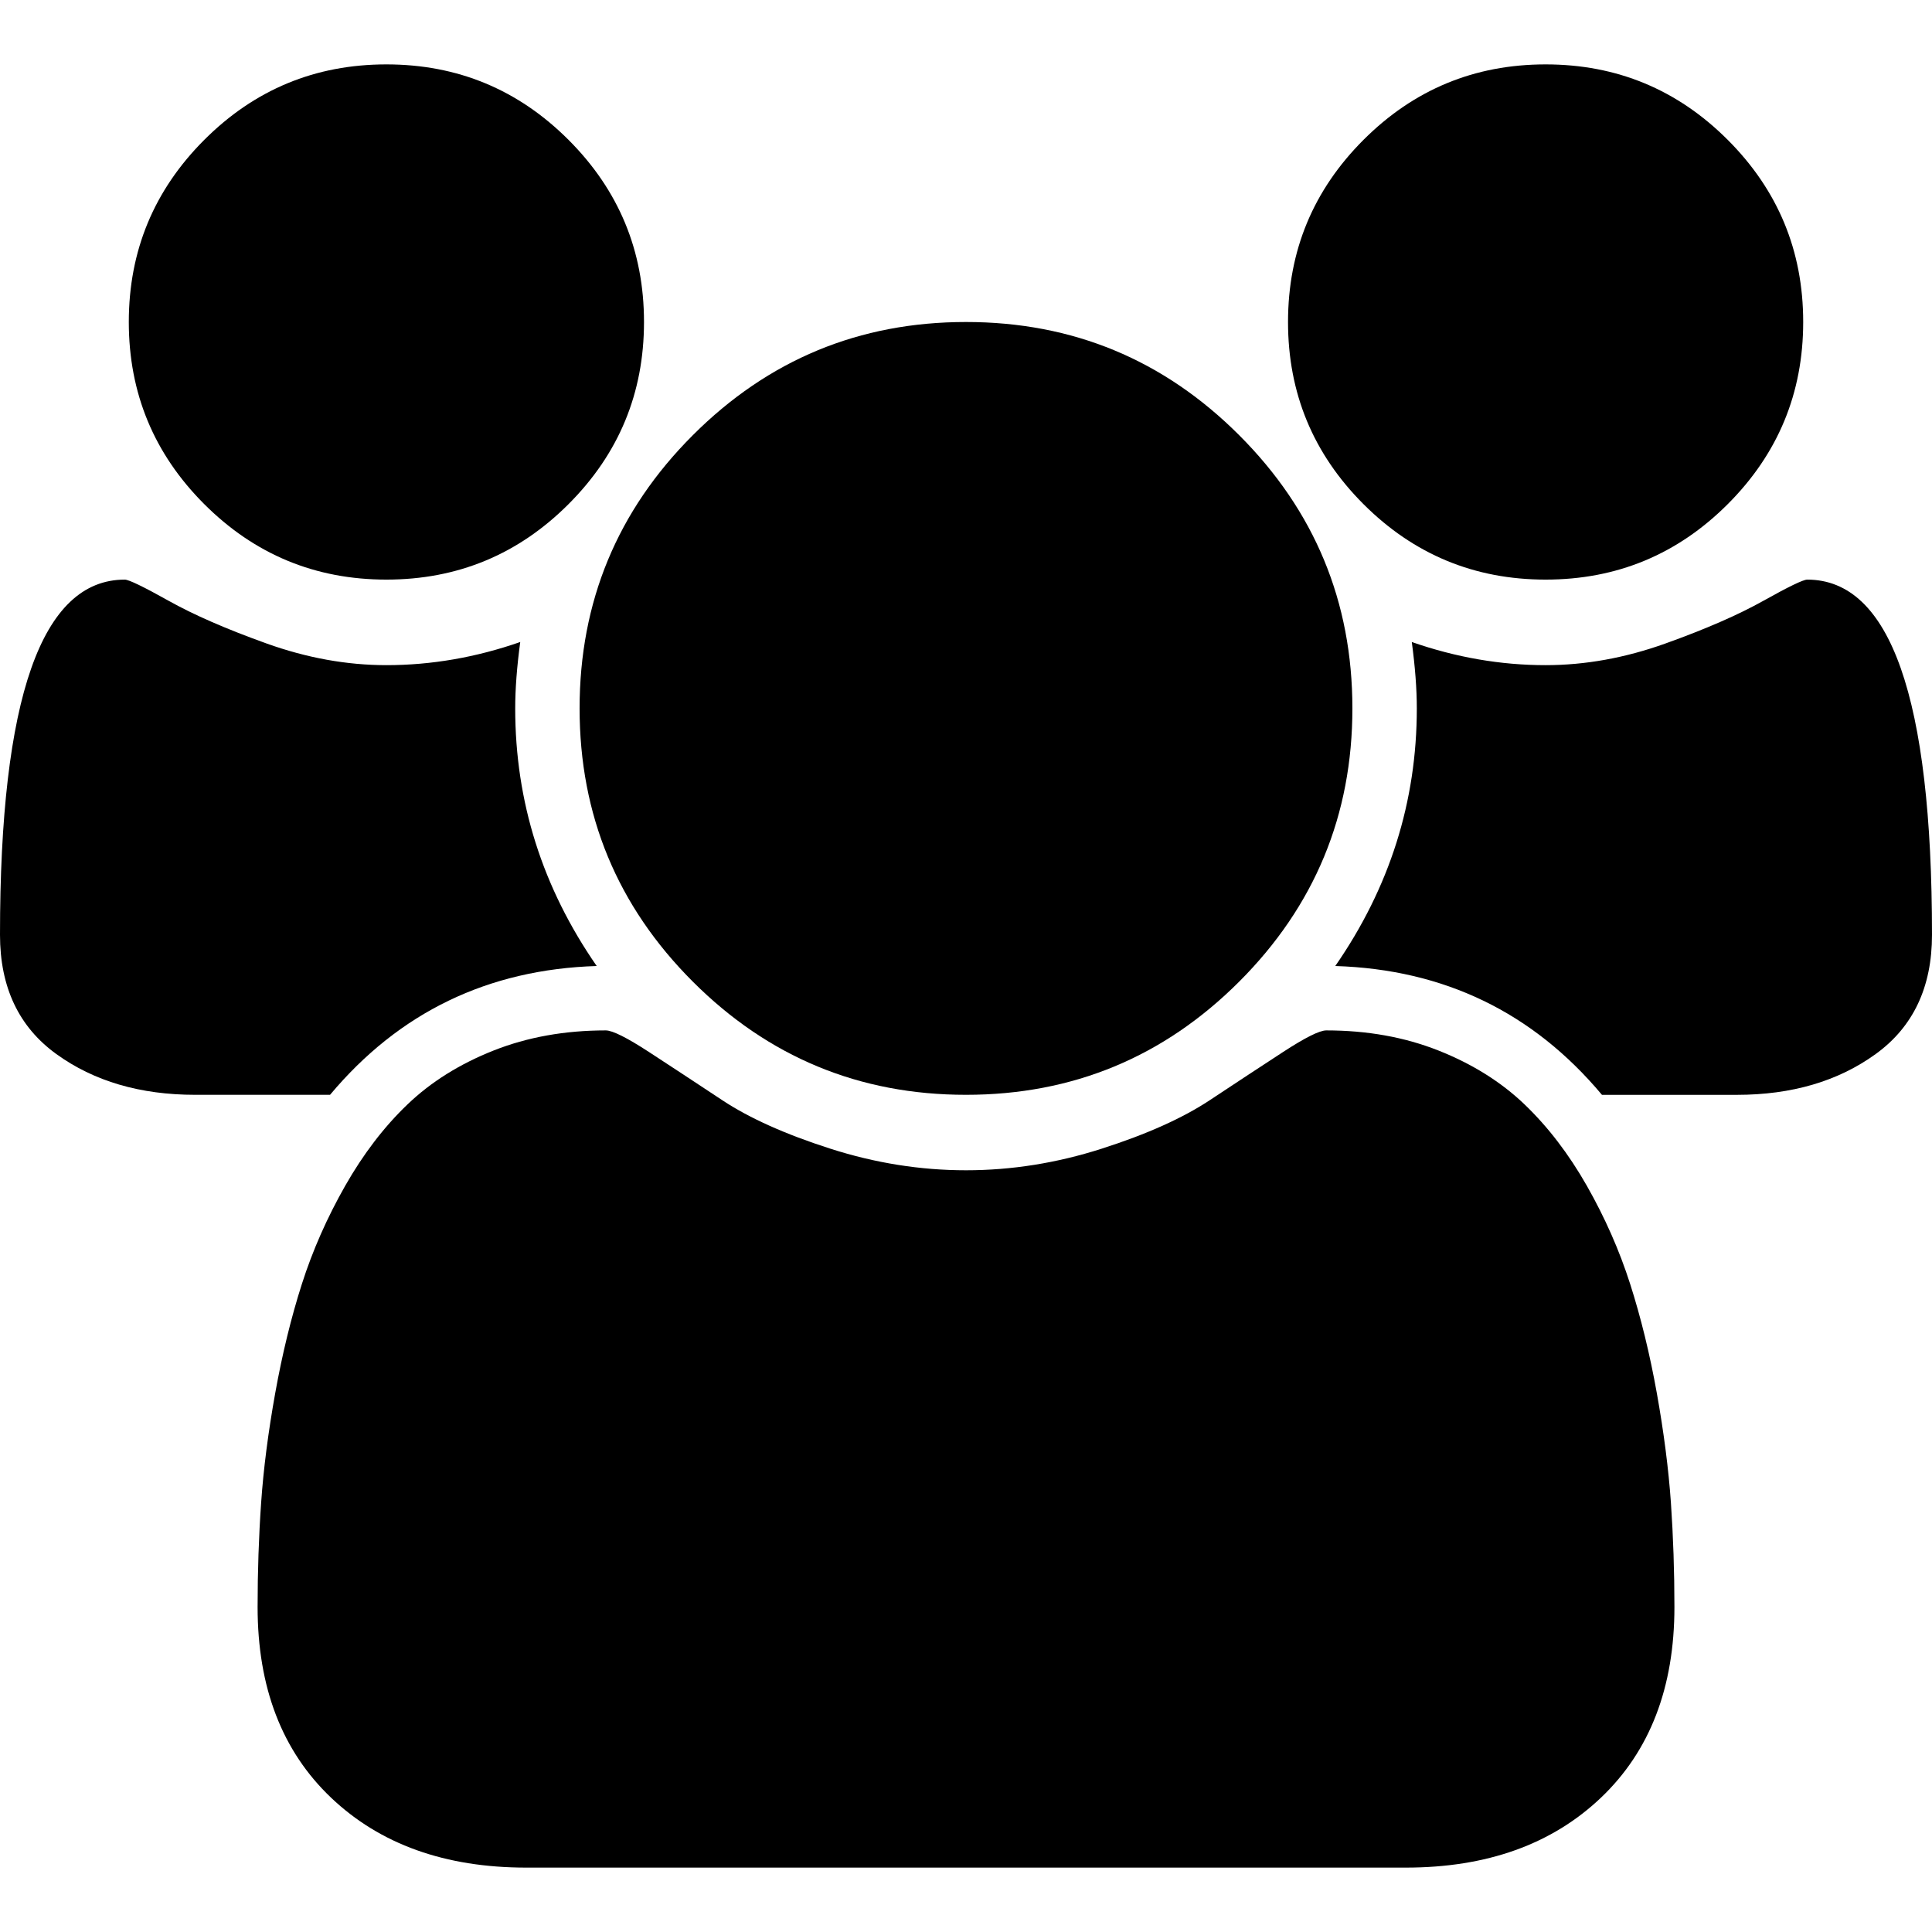
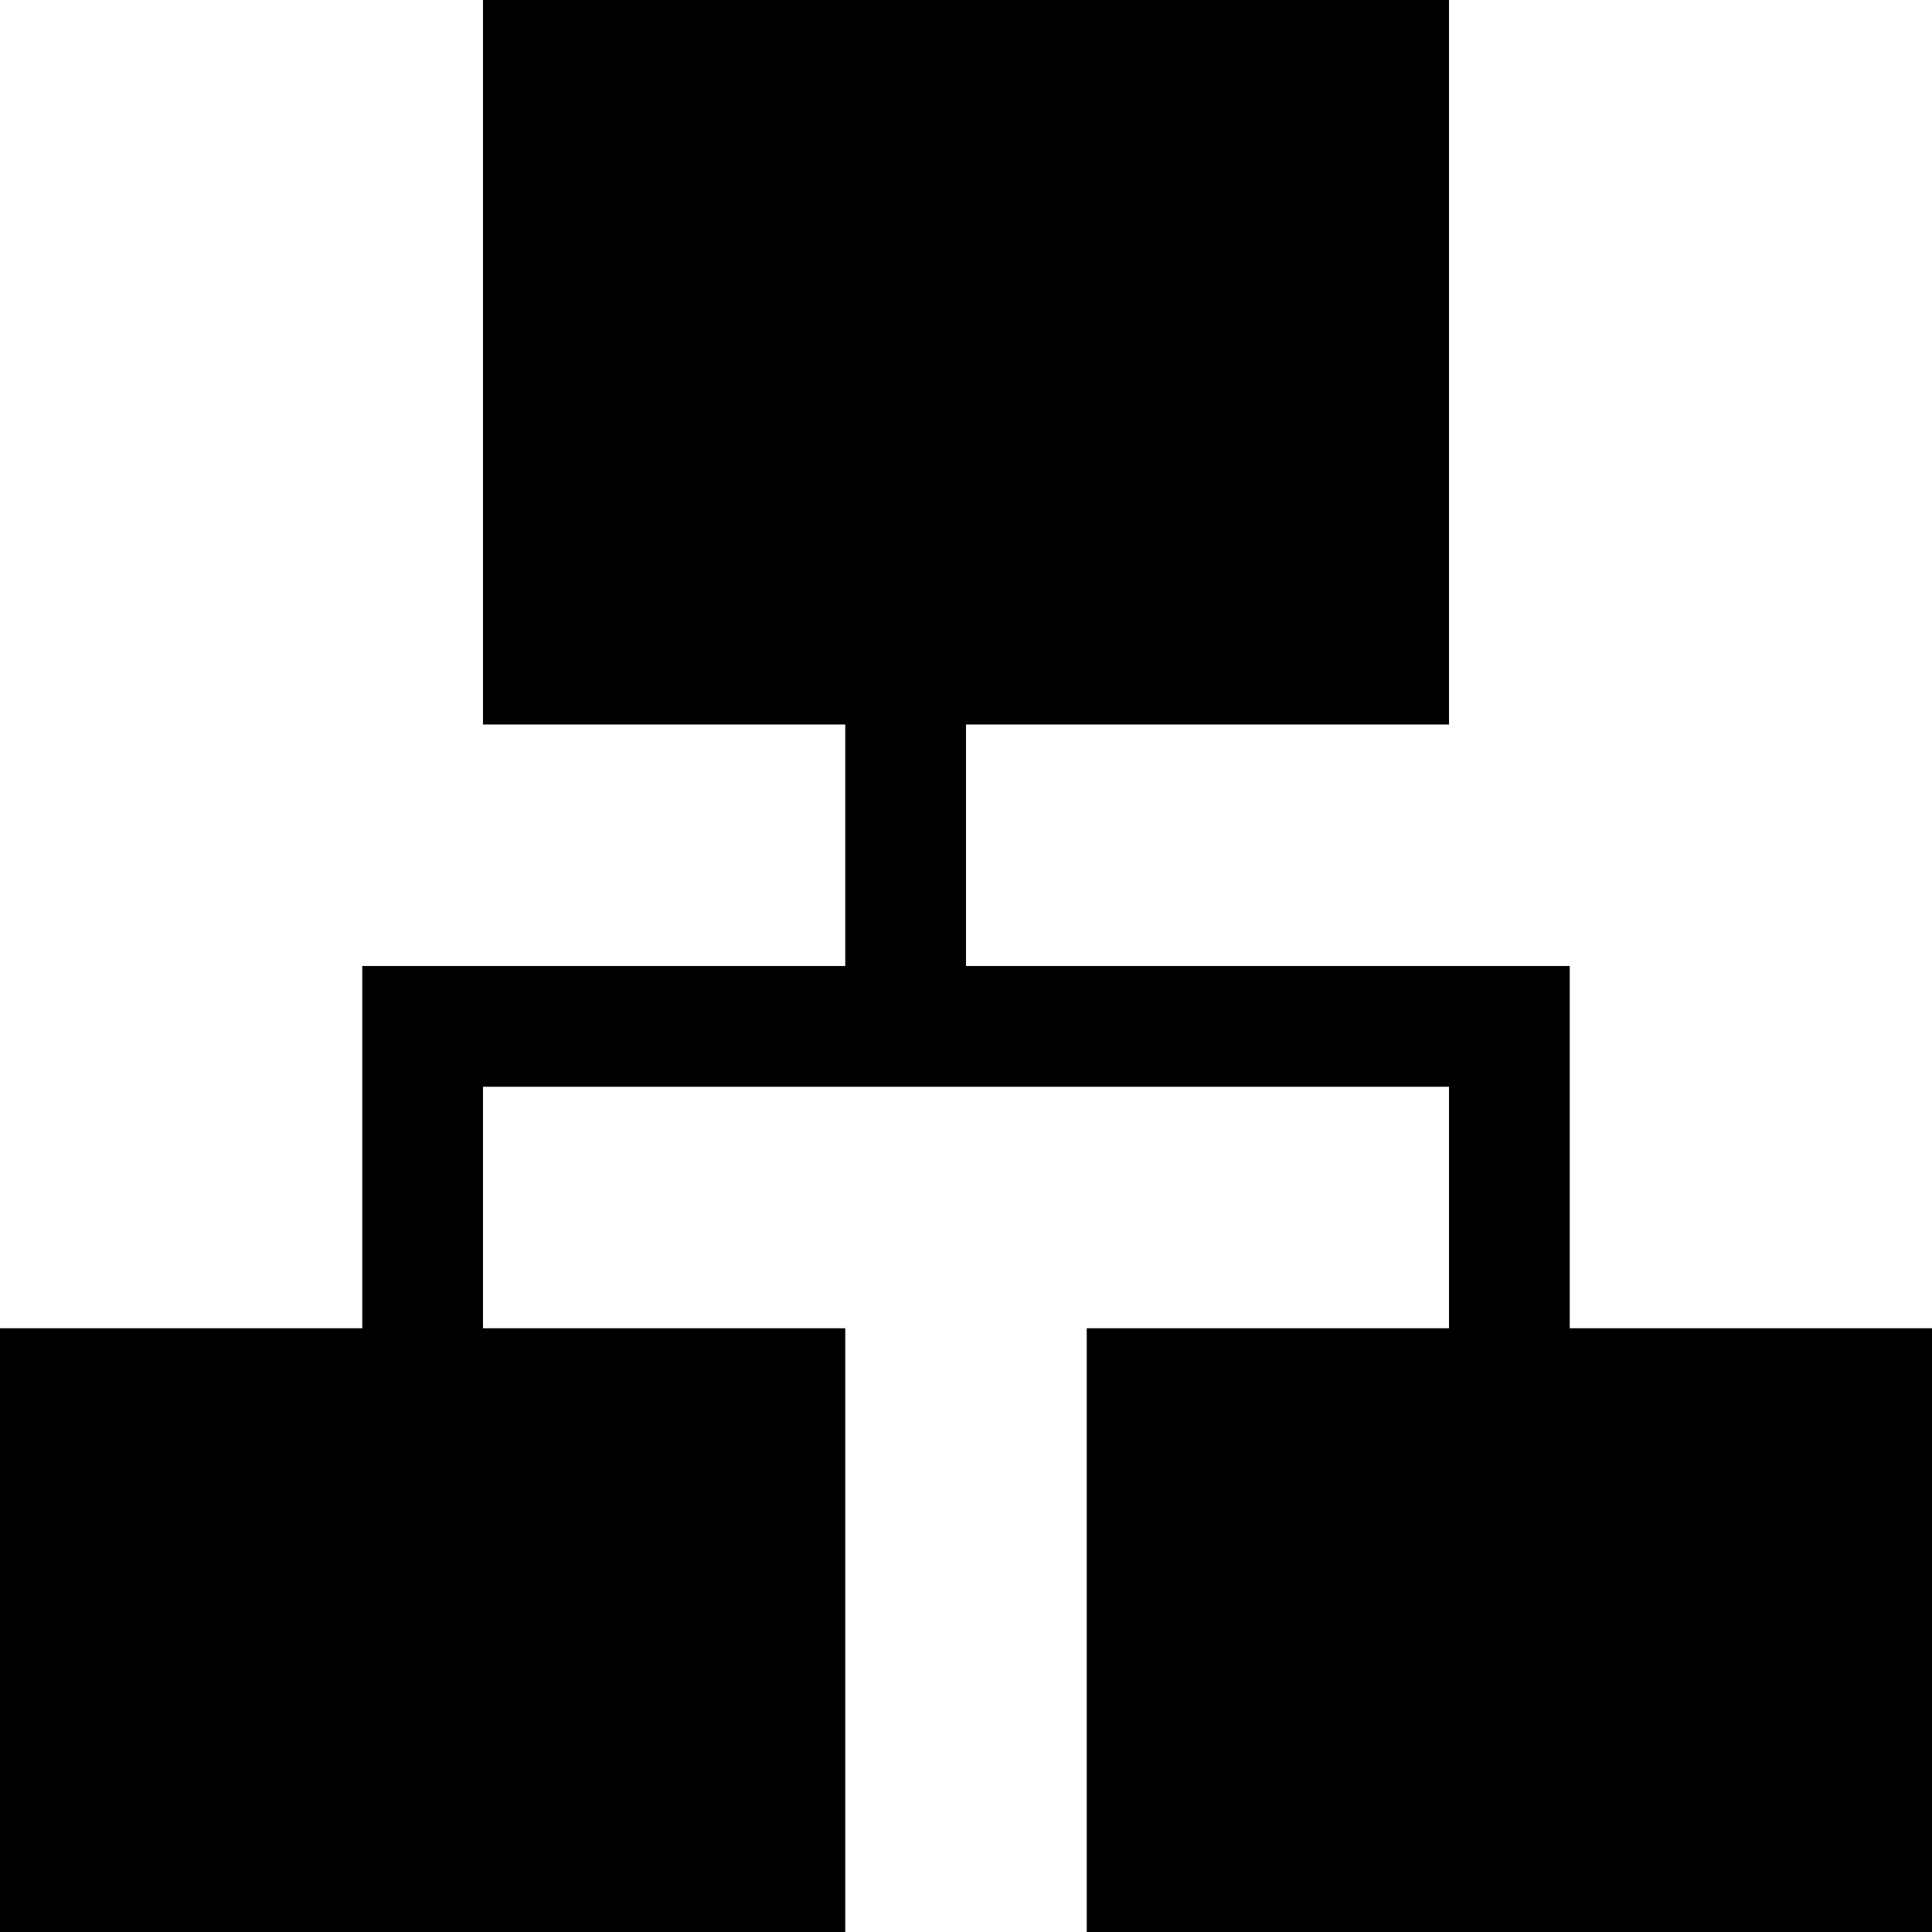
- <svg xmlns="http://www.w3.org/2000/svg" version="1.1" id="Capa_1" x="0px" y="0px" width="548.169px" height="548.169px" viewBox="0 0 548.169 548.169" style="enable-background:new 0 0 548.169 548.169;" xml:space="preserve">
-   <g>
-     <g>
-       <path d="M109.634,164.452c20.179,0,37.402-7.135,51.674-21.411c14.277-14.275,21.416-31.503,21.416-51.678    c0-20.173-7.139-37.401-21.416-51.678c-14.272-14.275-31.496-21.414-51.674-21.414c-20.177,0-37.401,7.139-51.676,21.414    C43.684,53.962,36.545,71.186,36.545,91.363c0,20.179,7.139,37.403,21.413,51.678C72.233,157.313,89.457,164.452,109.634,164.452z    " />
-       <path d="M196.569,278.519c21.413,21.406,47.248,32.114,77.516,32.114c30.269,0,56.103-10.708,77.515-32.114    c21.409-21.42,32.117-47.258,32.117-77.52c0-30.264-10.708-56.101-32.117-77.515c-21.412-21.414-47.246-32.121-77.515-32.121    c-30.268,0-56.105,10.709-77.516,32.121c-21.411,21.411-32.12,47.248-32.12,77.515S175.158,257.102,196.569,278.519z" />
-       <path d="M438.543,164.452c20.17,0,37.397-7.135,51.671-21.411c14.274-14.275,21.409-31.503,21.409-51.678    c0-20.173-7.135-37.401-21.409-51.678c-14.273-14.275-31.501-21.414-51.671-21.414c-20.184,0-37.407,7.139-51.682,21.414    c-14.271,14.277-21.409,31.501-21.409,51.678c0,20.179,7.139,37.403,21.409,51.678    C401.136,157.313,418.359,164.452,438.543,164.452z" />
-       <path d="M512.763,164.456c-1.136,0-5.276,1.999-12.415,5.996c-7.132,3.999-16.416,8.044-27.833,12.137    c-11.416,4.089-22.747,6.136-33.972,6.136c-12.758,0-25.406-2.187-37.973-6.567c0.945,7.039,1.424,13.322,1.424,18.842    c0,26.457-7.71,50.819-23.134,73.089c30.841,0.955,56.056,13.134,75.668,36.552h38.256c15.605,0,28.739-3.863,39.396-11.57    c10.657-7.703,15.989-18.986,15.989-33.83C548.172,198.047,536.376,164.452,512.763,164.456z" />
-       <path d="M470.096,395.284c-1.999-11.136-4.524-21.464-7.57-30.978c-3.046-9.521-7.139-18.794-12.271-27.836    c-5.141-9.034-11.044-16.748-17.706-23.127c-6.667-6.379-14.805-11.464-24.414-15.276c-9.609-3.806-20.225-5.708-31.833-5.708    c-1.906,0-5.996,2.047-12.278,6.14c-6.283,4.089-13.224,8.665-20.841,13.702c-7.615,5.037-17.789,9.609-30.55,13.702    c-12.762,4.093-25.608,6.14-38.544,6.14c-12.941,0-25.791-2.047-38.544-6.14c-12.756-4.093-22.936-8.665-30.55-13.702    c-7.616-5.037-14.561-9.613-20.841-13.702c-6.283-4.093-10.373-6.14-12.279-6.14c-11.609,0-22.22,1.902-31.833,5.708    c-9.613,3.812-17.749,8.897-24.41,15.276c-6.667,6.372-12.562,14.093-17.705,23.127c-5.137,9.042-9.229,18.315-12.275,27.836    c-3.045,9.514-5.564,19.842-7.566,30.978c-2,11.136-3.331,21.505-3.997,31.121c-0.667,9.613-0.999,19.466-0.999,29.554    c0,22.836,6.945,40.874,20.839,54.098c13.899,13.223,32.363,19.842,55.389,19.842h249.535c23.028,0,41.49-6.619,55.392-19.842    c13.894-13.224,20.841-31.262,20.841-54.098c0-10.088-0.335-19.938-0.992-29.554C473.418,416.789,472.087,406.419,470.096,395.284    z" />
-       <path d="M169.303,274.088c-15.418-22.27-23.125-46.632-23.122-73.089c0-5.52,0.477-11.799,1.427-18.842    c-12.564,4.377-25.221,6.567-37.974,6.567c-11.23,0-22.552-2.046-33.974-6.136c-11.417-4.093-20.699-8.138-27.834-12.137    c-7.138-3.997-11.281-5.996-12.422-5.996C11.801,164.456,0,198.051,0,265.24c0,14.844,5.33,26.127,15.987,33.83    c10.66,7.707,23.794,11.563,39.397,11.563h38.26C113.251,287.222,138.467,275.042,169.303,274.088z" />
-     </g>
-   </g>
-   <g>
- </g>
-   <g>
- </g>
-   <g>
- </g>
-   <g>
- </g>
-   <g>
- </g>
-   <g>
- </g>
-   <g>
- </g>
-   <g>
- </g>
-   <g>
- </g>
-   <g>
- </g>
-   <g>
- </g>
-   <g>
- </g>
-   <g>
- </g>
-   <g>
- </g>
-   <g>
- </g>
+ <svg xmlns="http://www.w3.org/2000/svg" version="1.1" id="Layer_1_1_" x="0px" y="0px" viewBox="0 0 16 16" style="enable-background:new 0 0 16 16;" xml:space="preserve">
+   <polygon points="13,9 13,8 8,8 8,6 12,6 12,0 4,0 4,6 7,6 7,8 3,8 3,9 3,11 0,11 0,16 7,16 7,11 4,11 4,9 12,9 12,11 9,11 9,16   16,16 16,11 13,11 " />
</svg>
